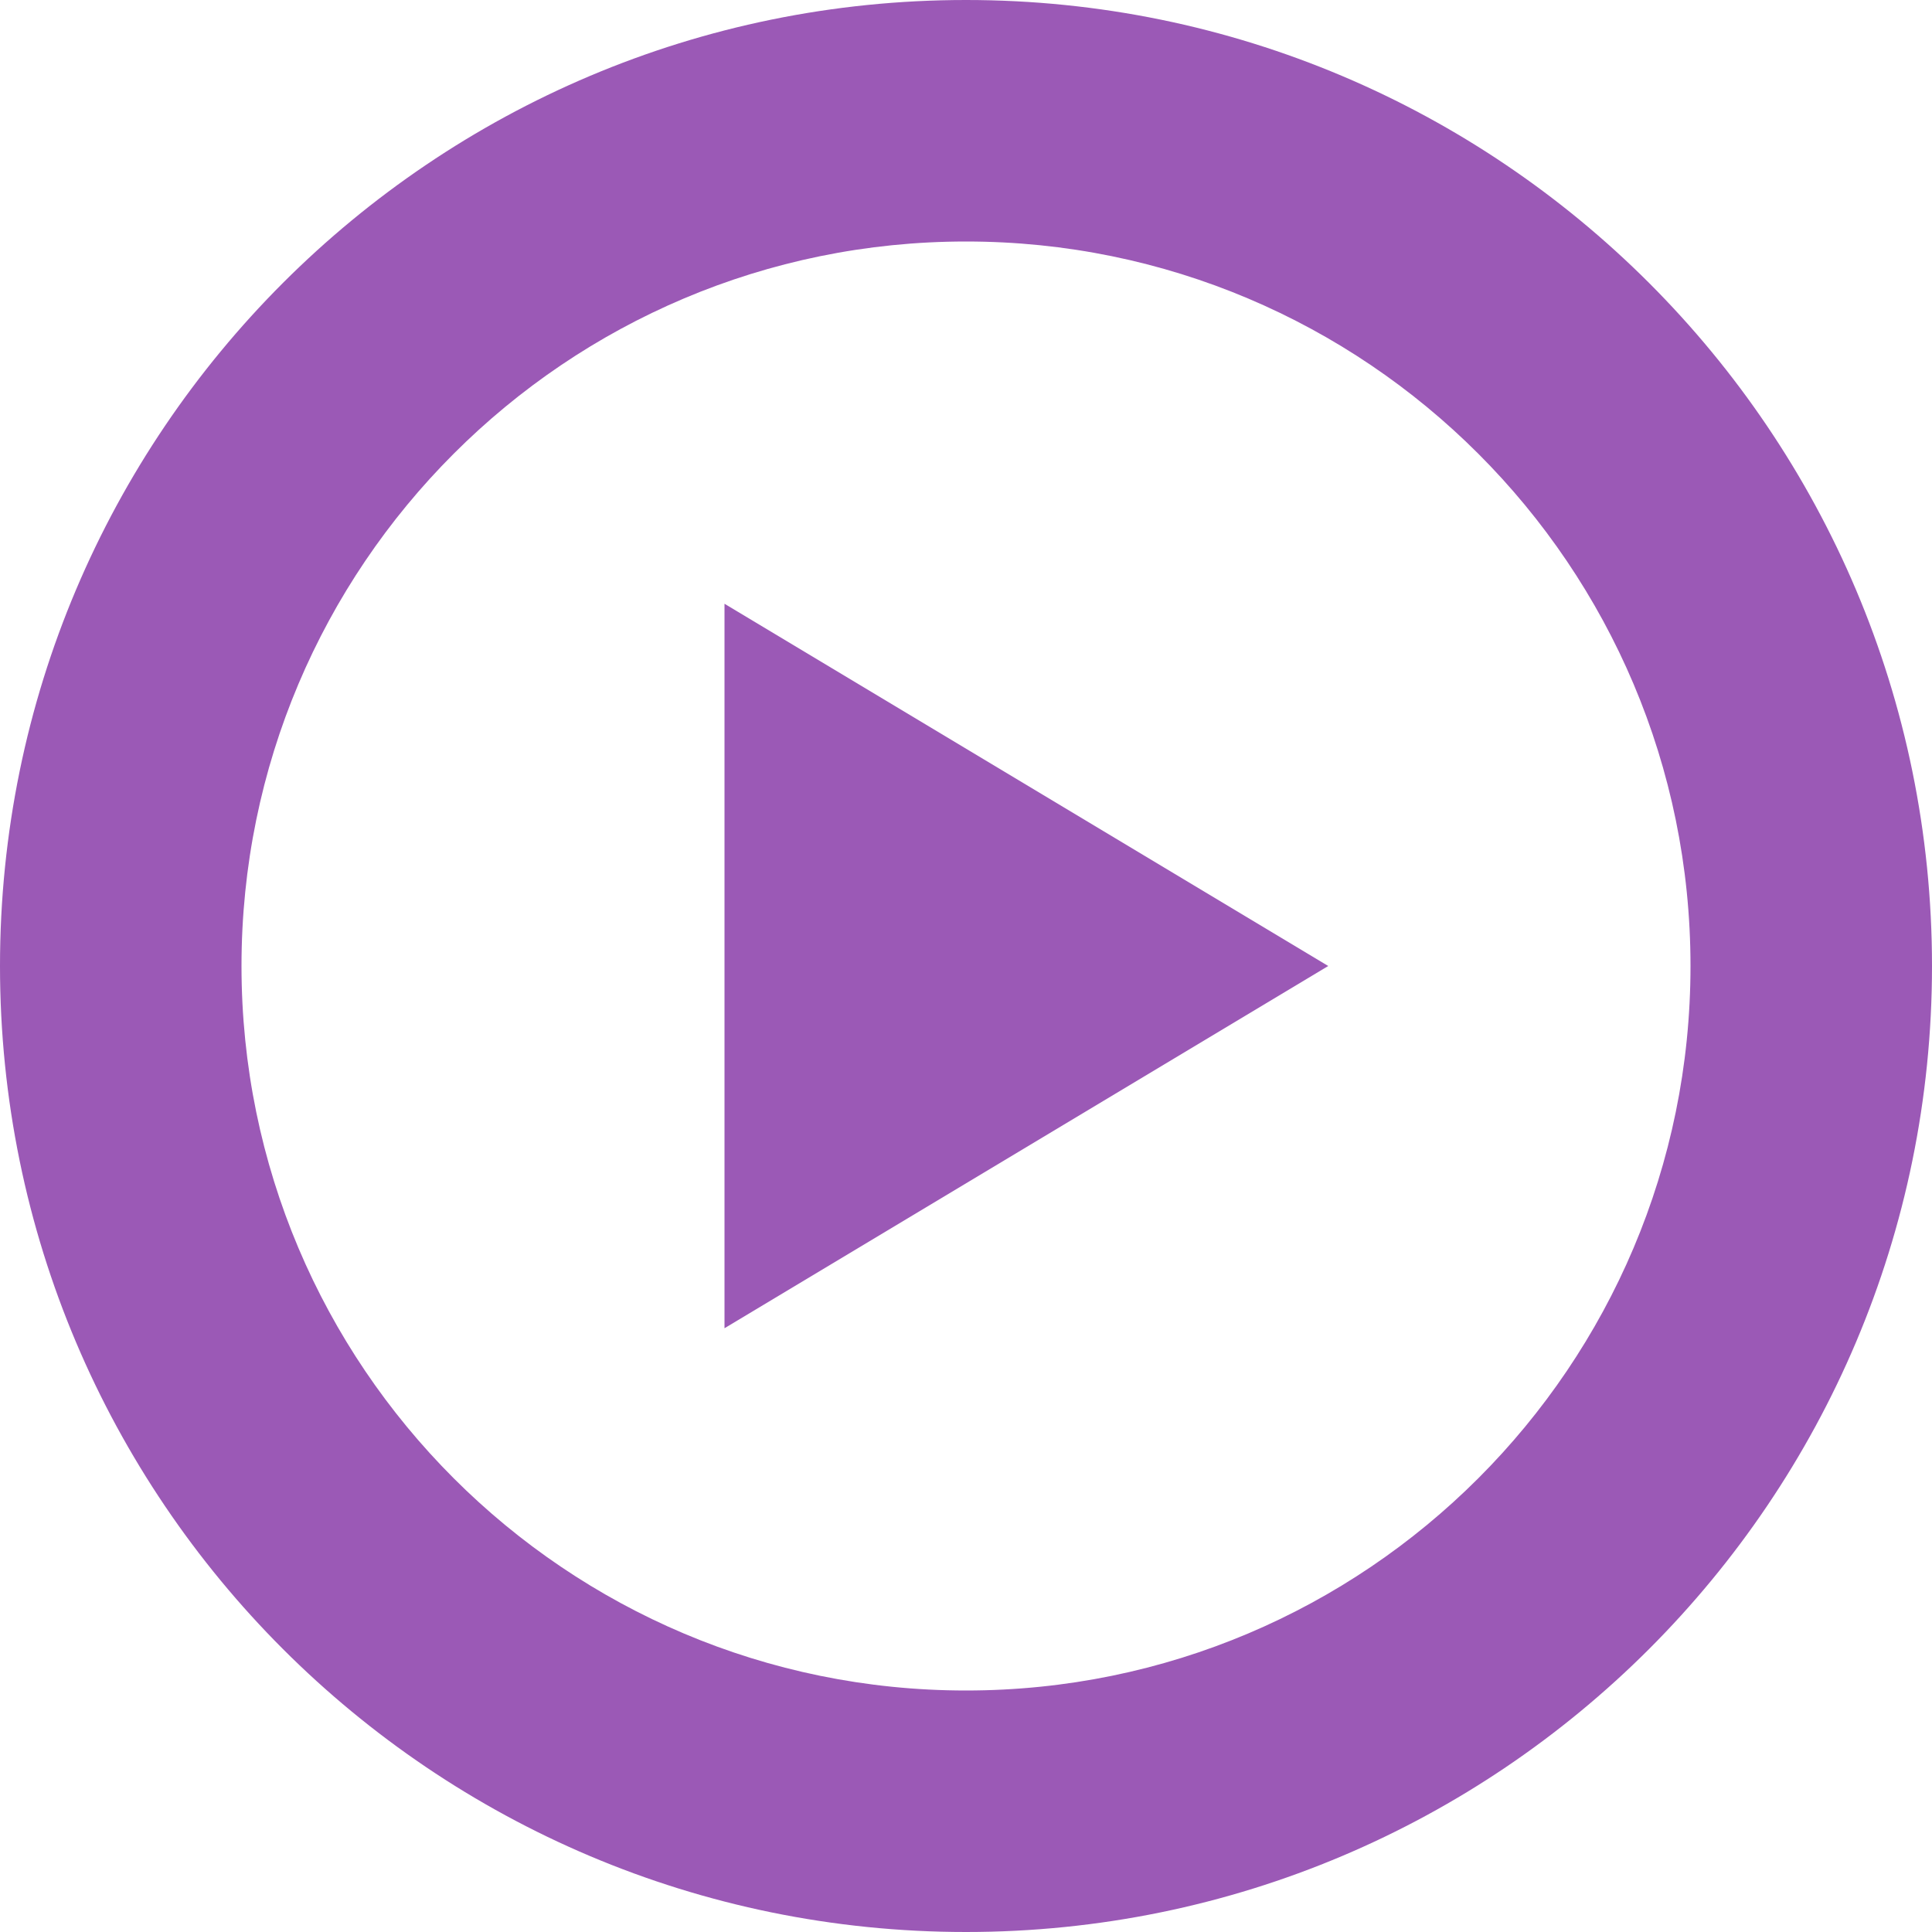
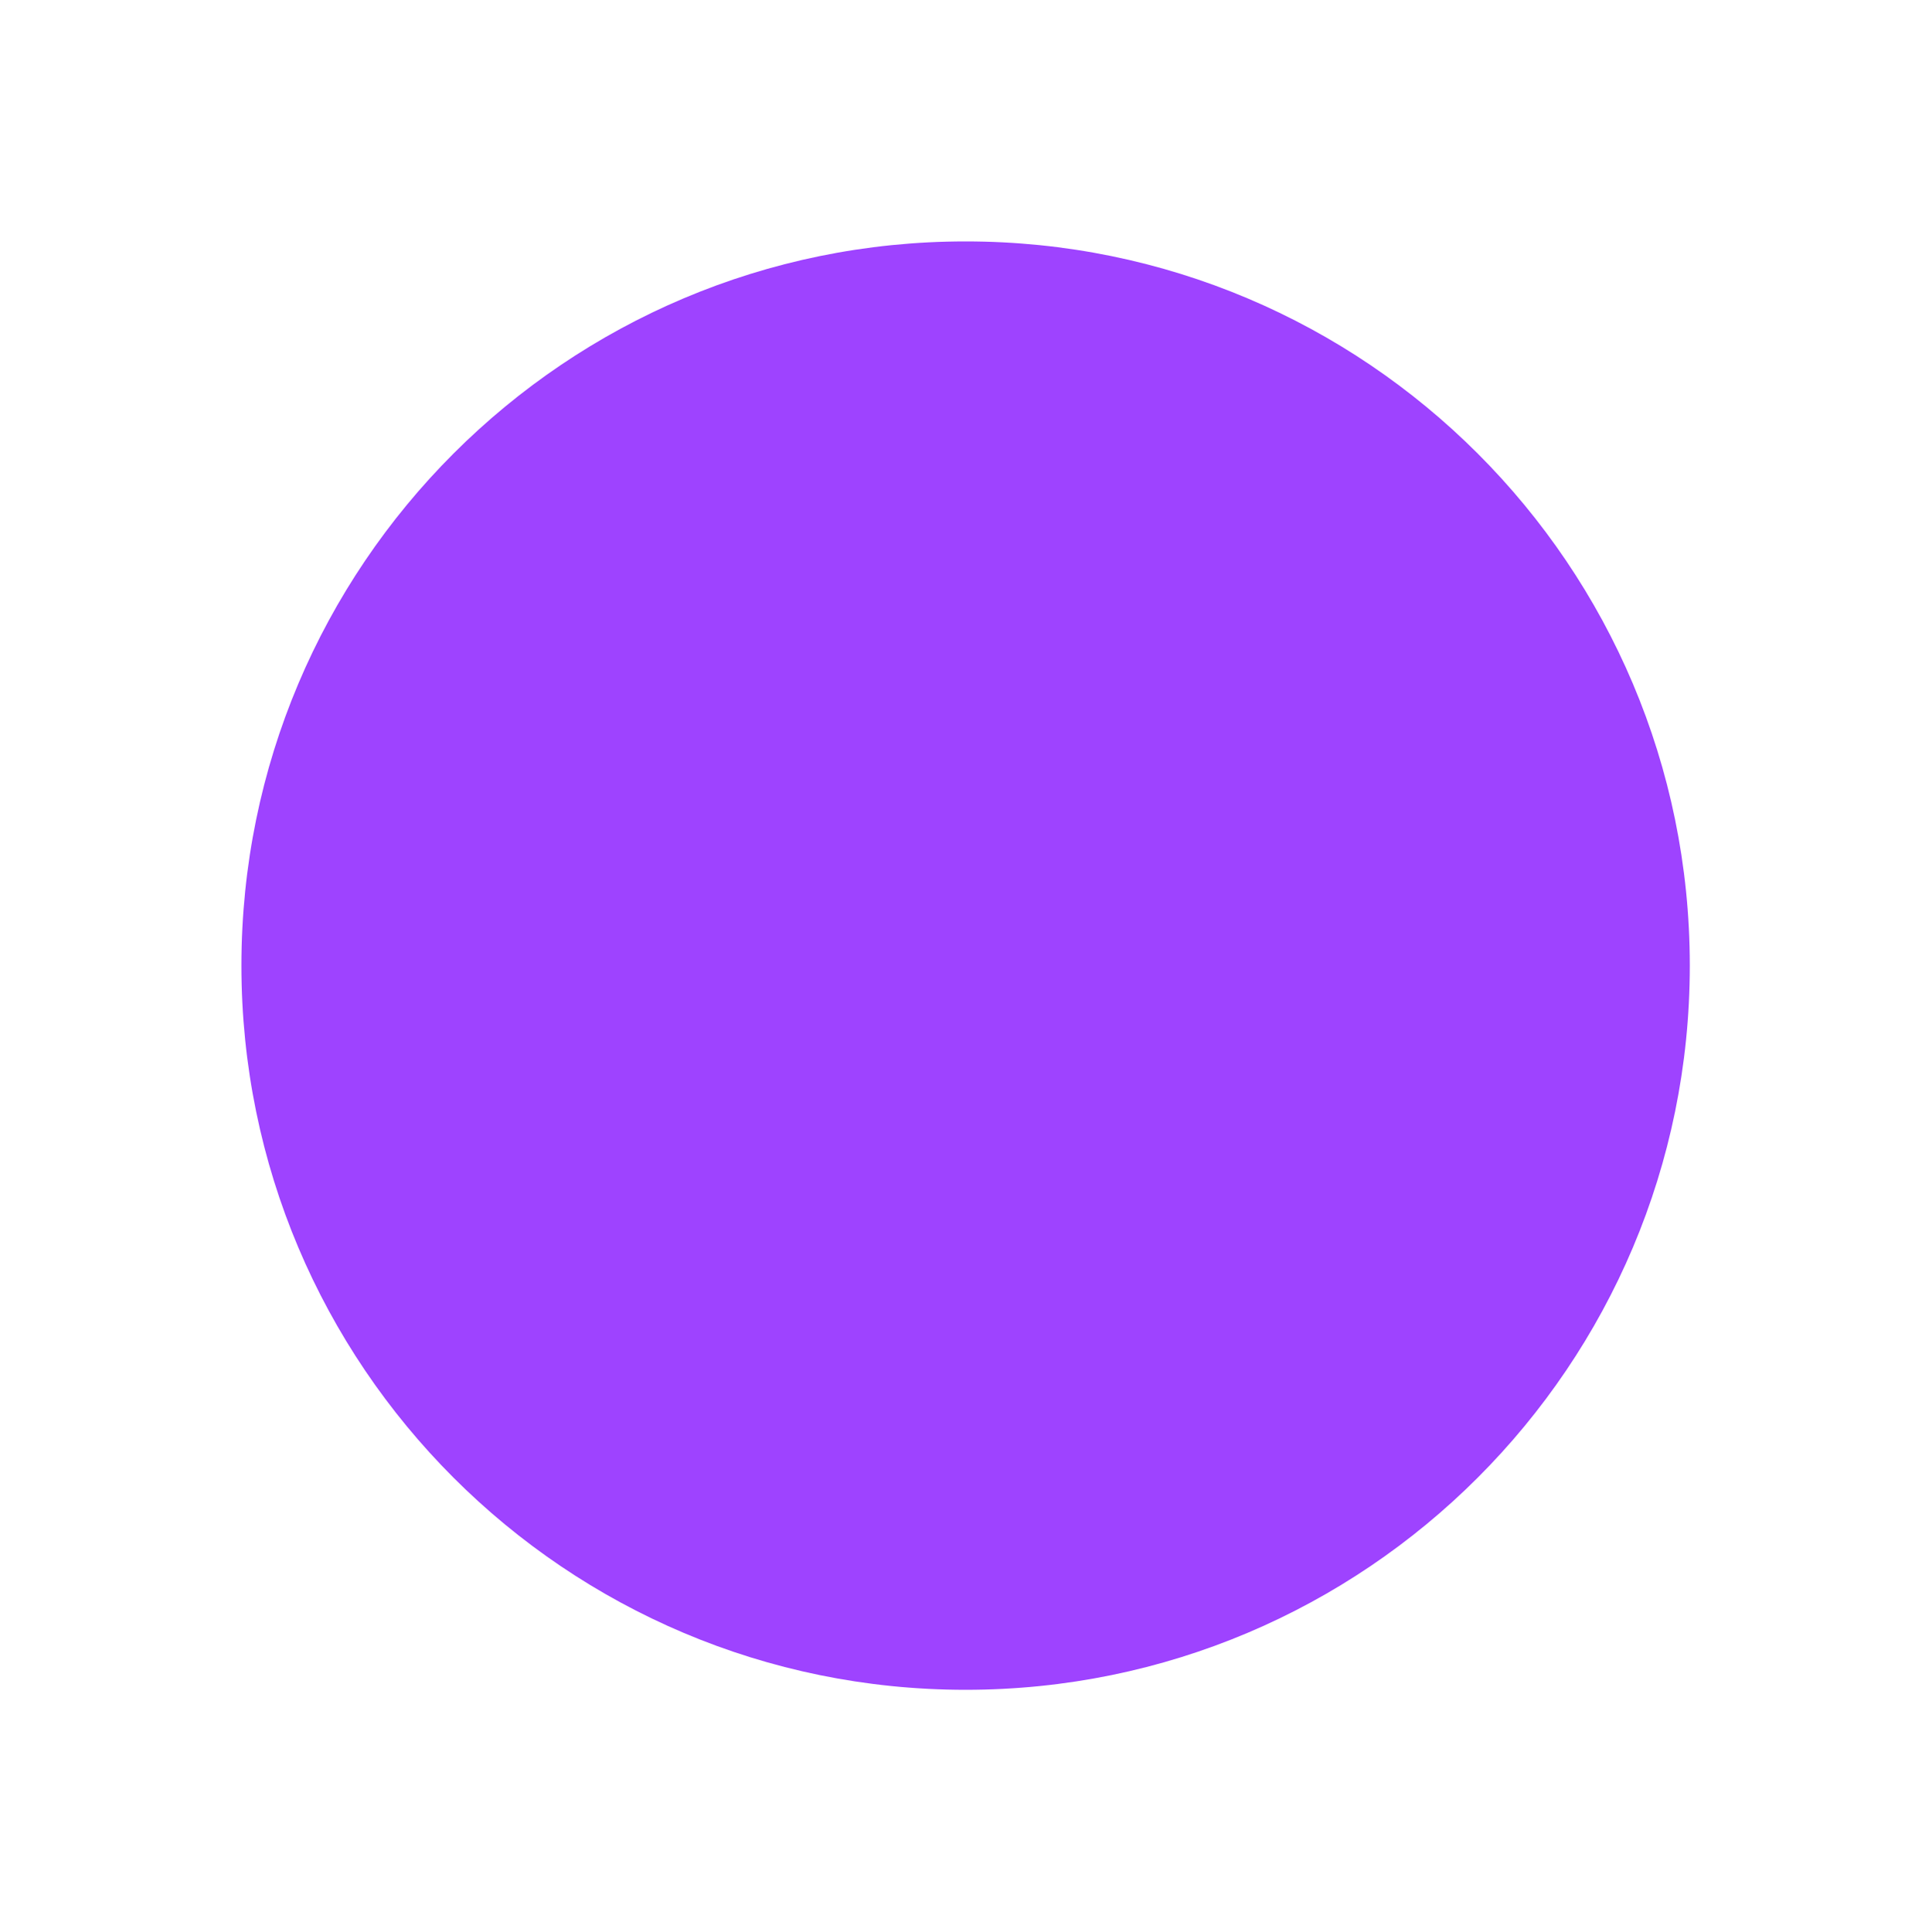
- <svg xmlns="http://www.w3.org/2000/svg" width="512" height="512" viewBox="0 0 512 512">
-   <path fill="#9b59b6" d="m256,512c-141.375,0-256-114.625-256-256 0-141.391 114.625-256 256-256 141.375,0 256,114.609 256,256 0,141.375-114.625,256-256,256zm0-448c-106.031,0-192,85.969-192,192 0,106.031 85.969,192 192,192 106.03,0 192-85.969 192-192 0-106.031-85.969-192-192-192zm-64,96 160,96-160,96v-192z" />
+ <svg xmlns="http://www.w3.org/2000/svg" version="1.1" id="Ebene_1" x="0px" y="0px" width="1133.86px" height="1133.86px" viewBox="0 0 1133.86 1133.86" enable-background="new 0 0 1133.86 1133.86" xml:space="preserve">
+   <path fill="#9E43FF" d="M566.929,141.732c-234.83,0-425.197,190.367-425.197,425.197s190.367,425.197,425.197,425.197  s425.197-190.367,425.197-425.197S801.759,141.732,566.929,141.732z" />
</svg>
